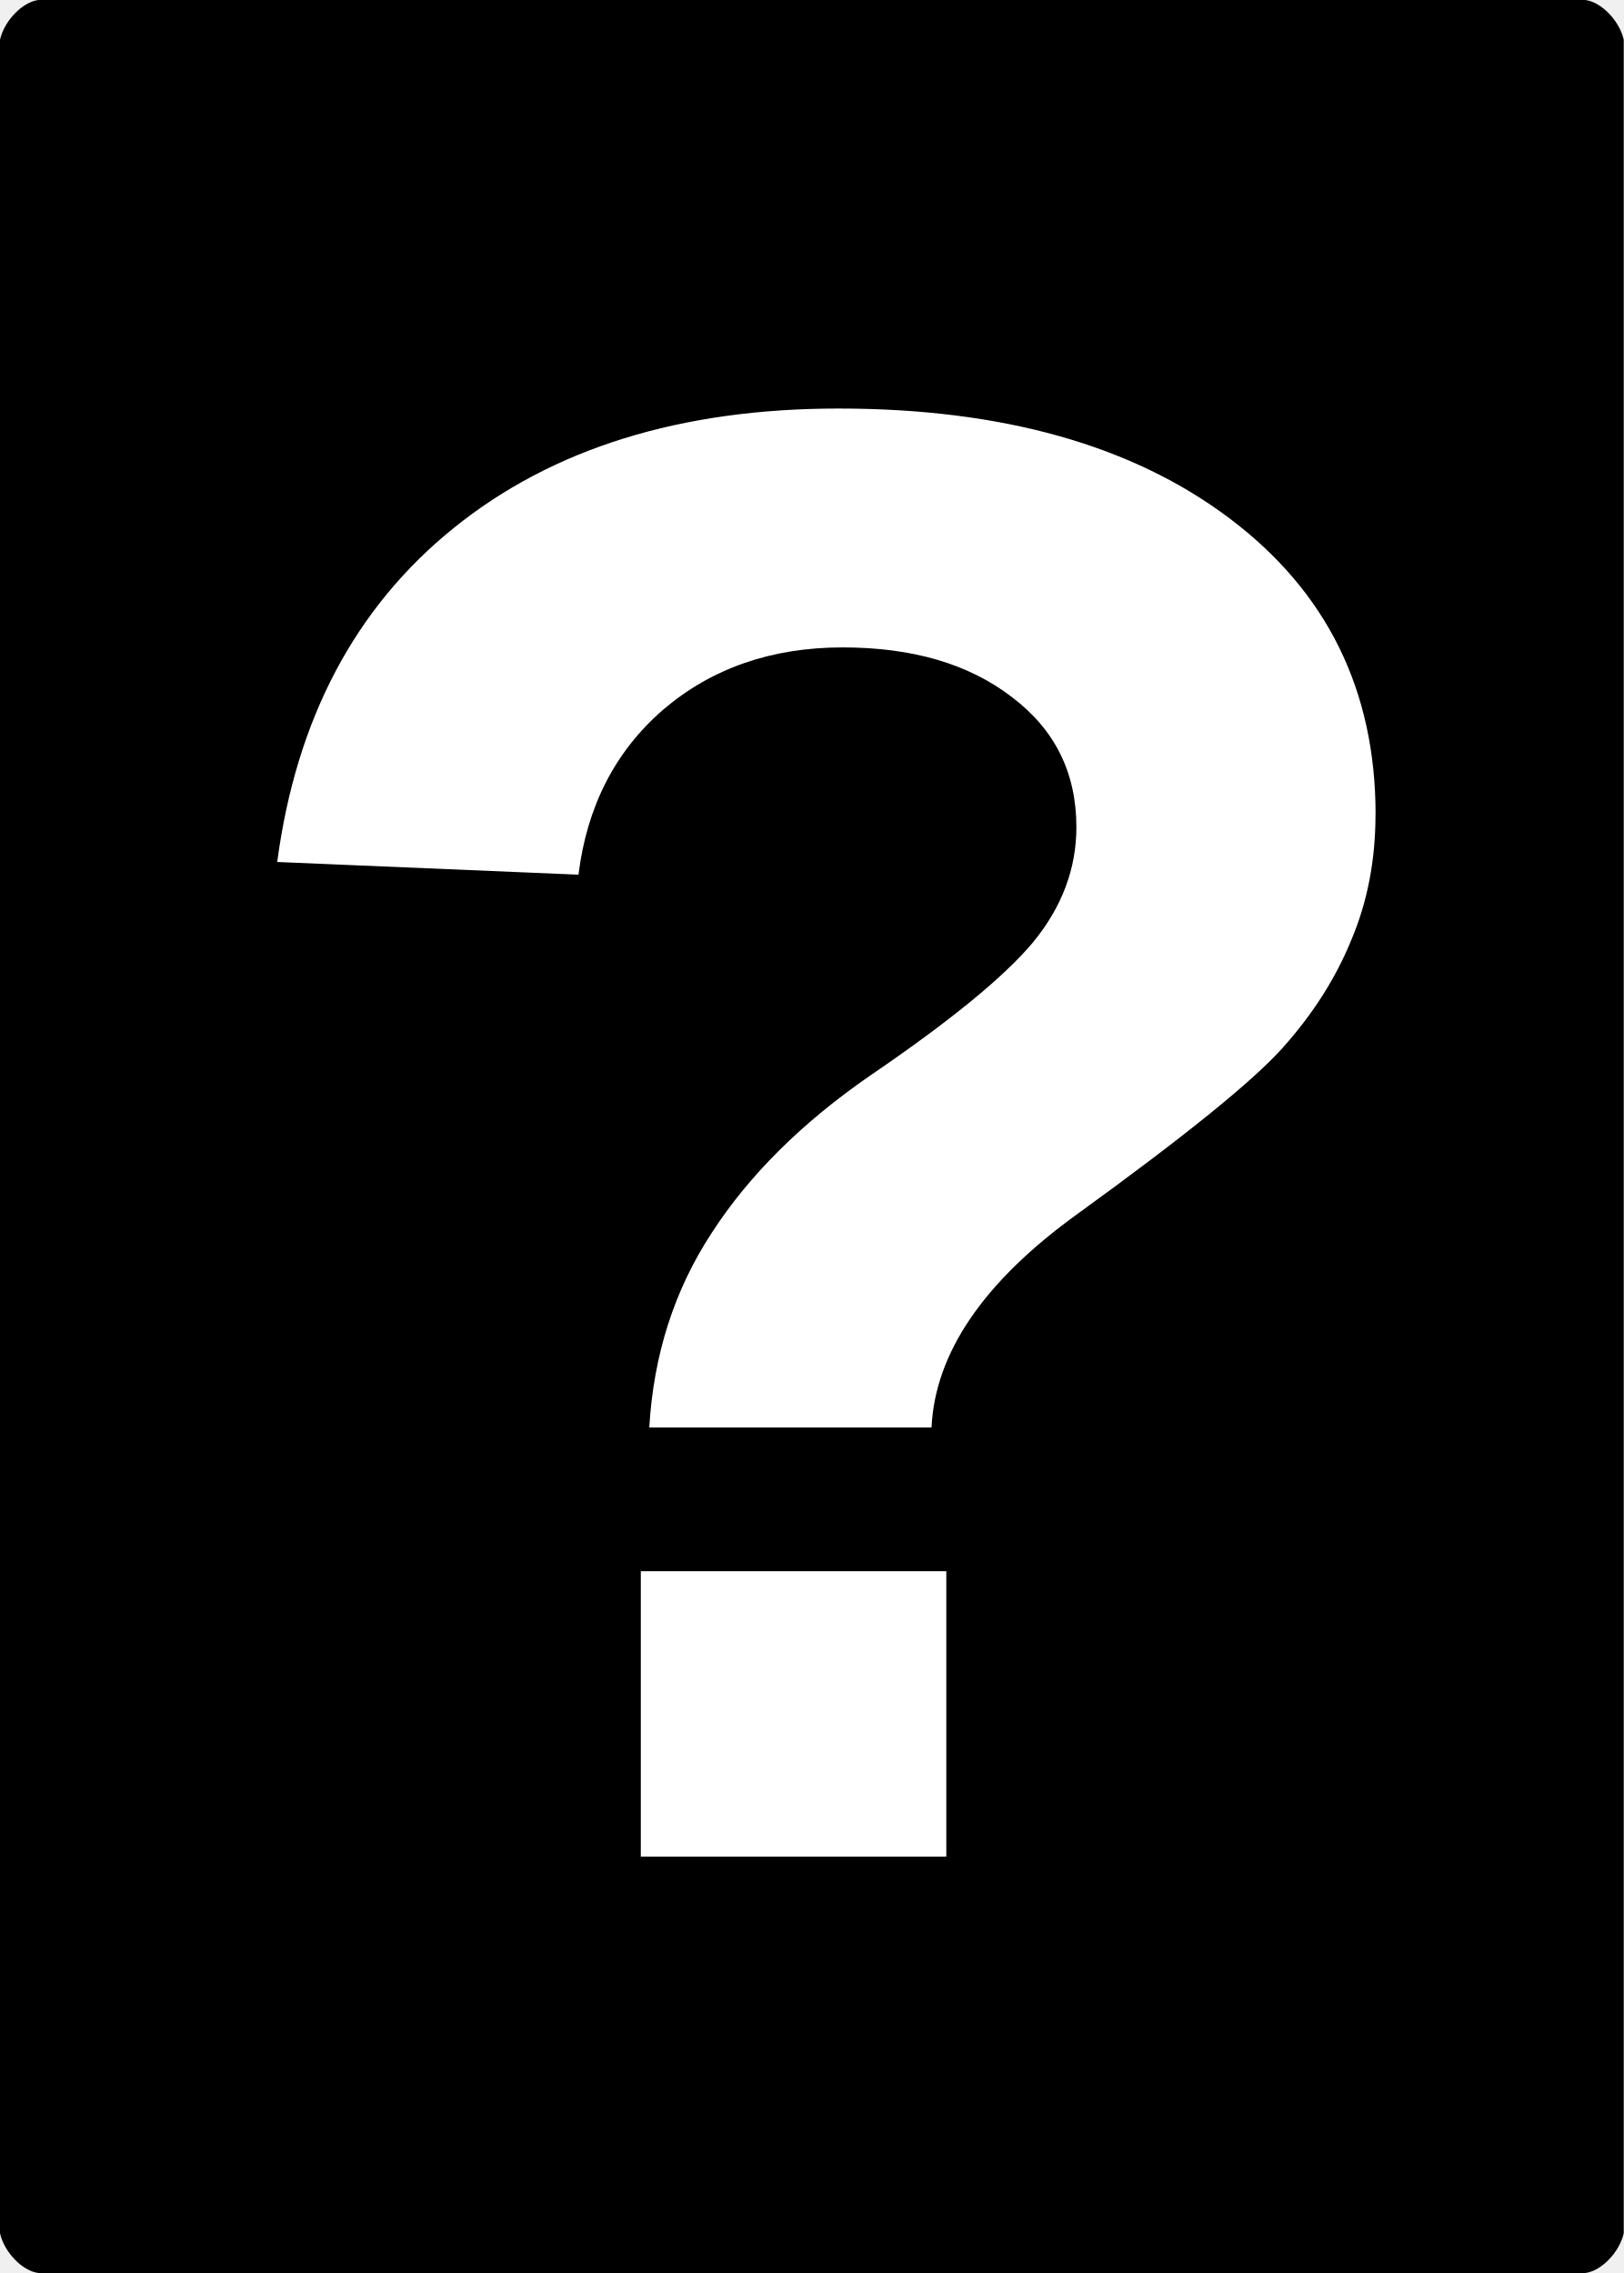
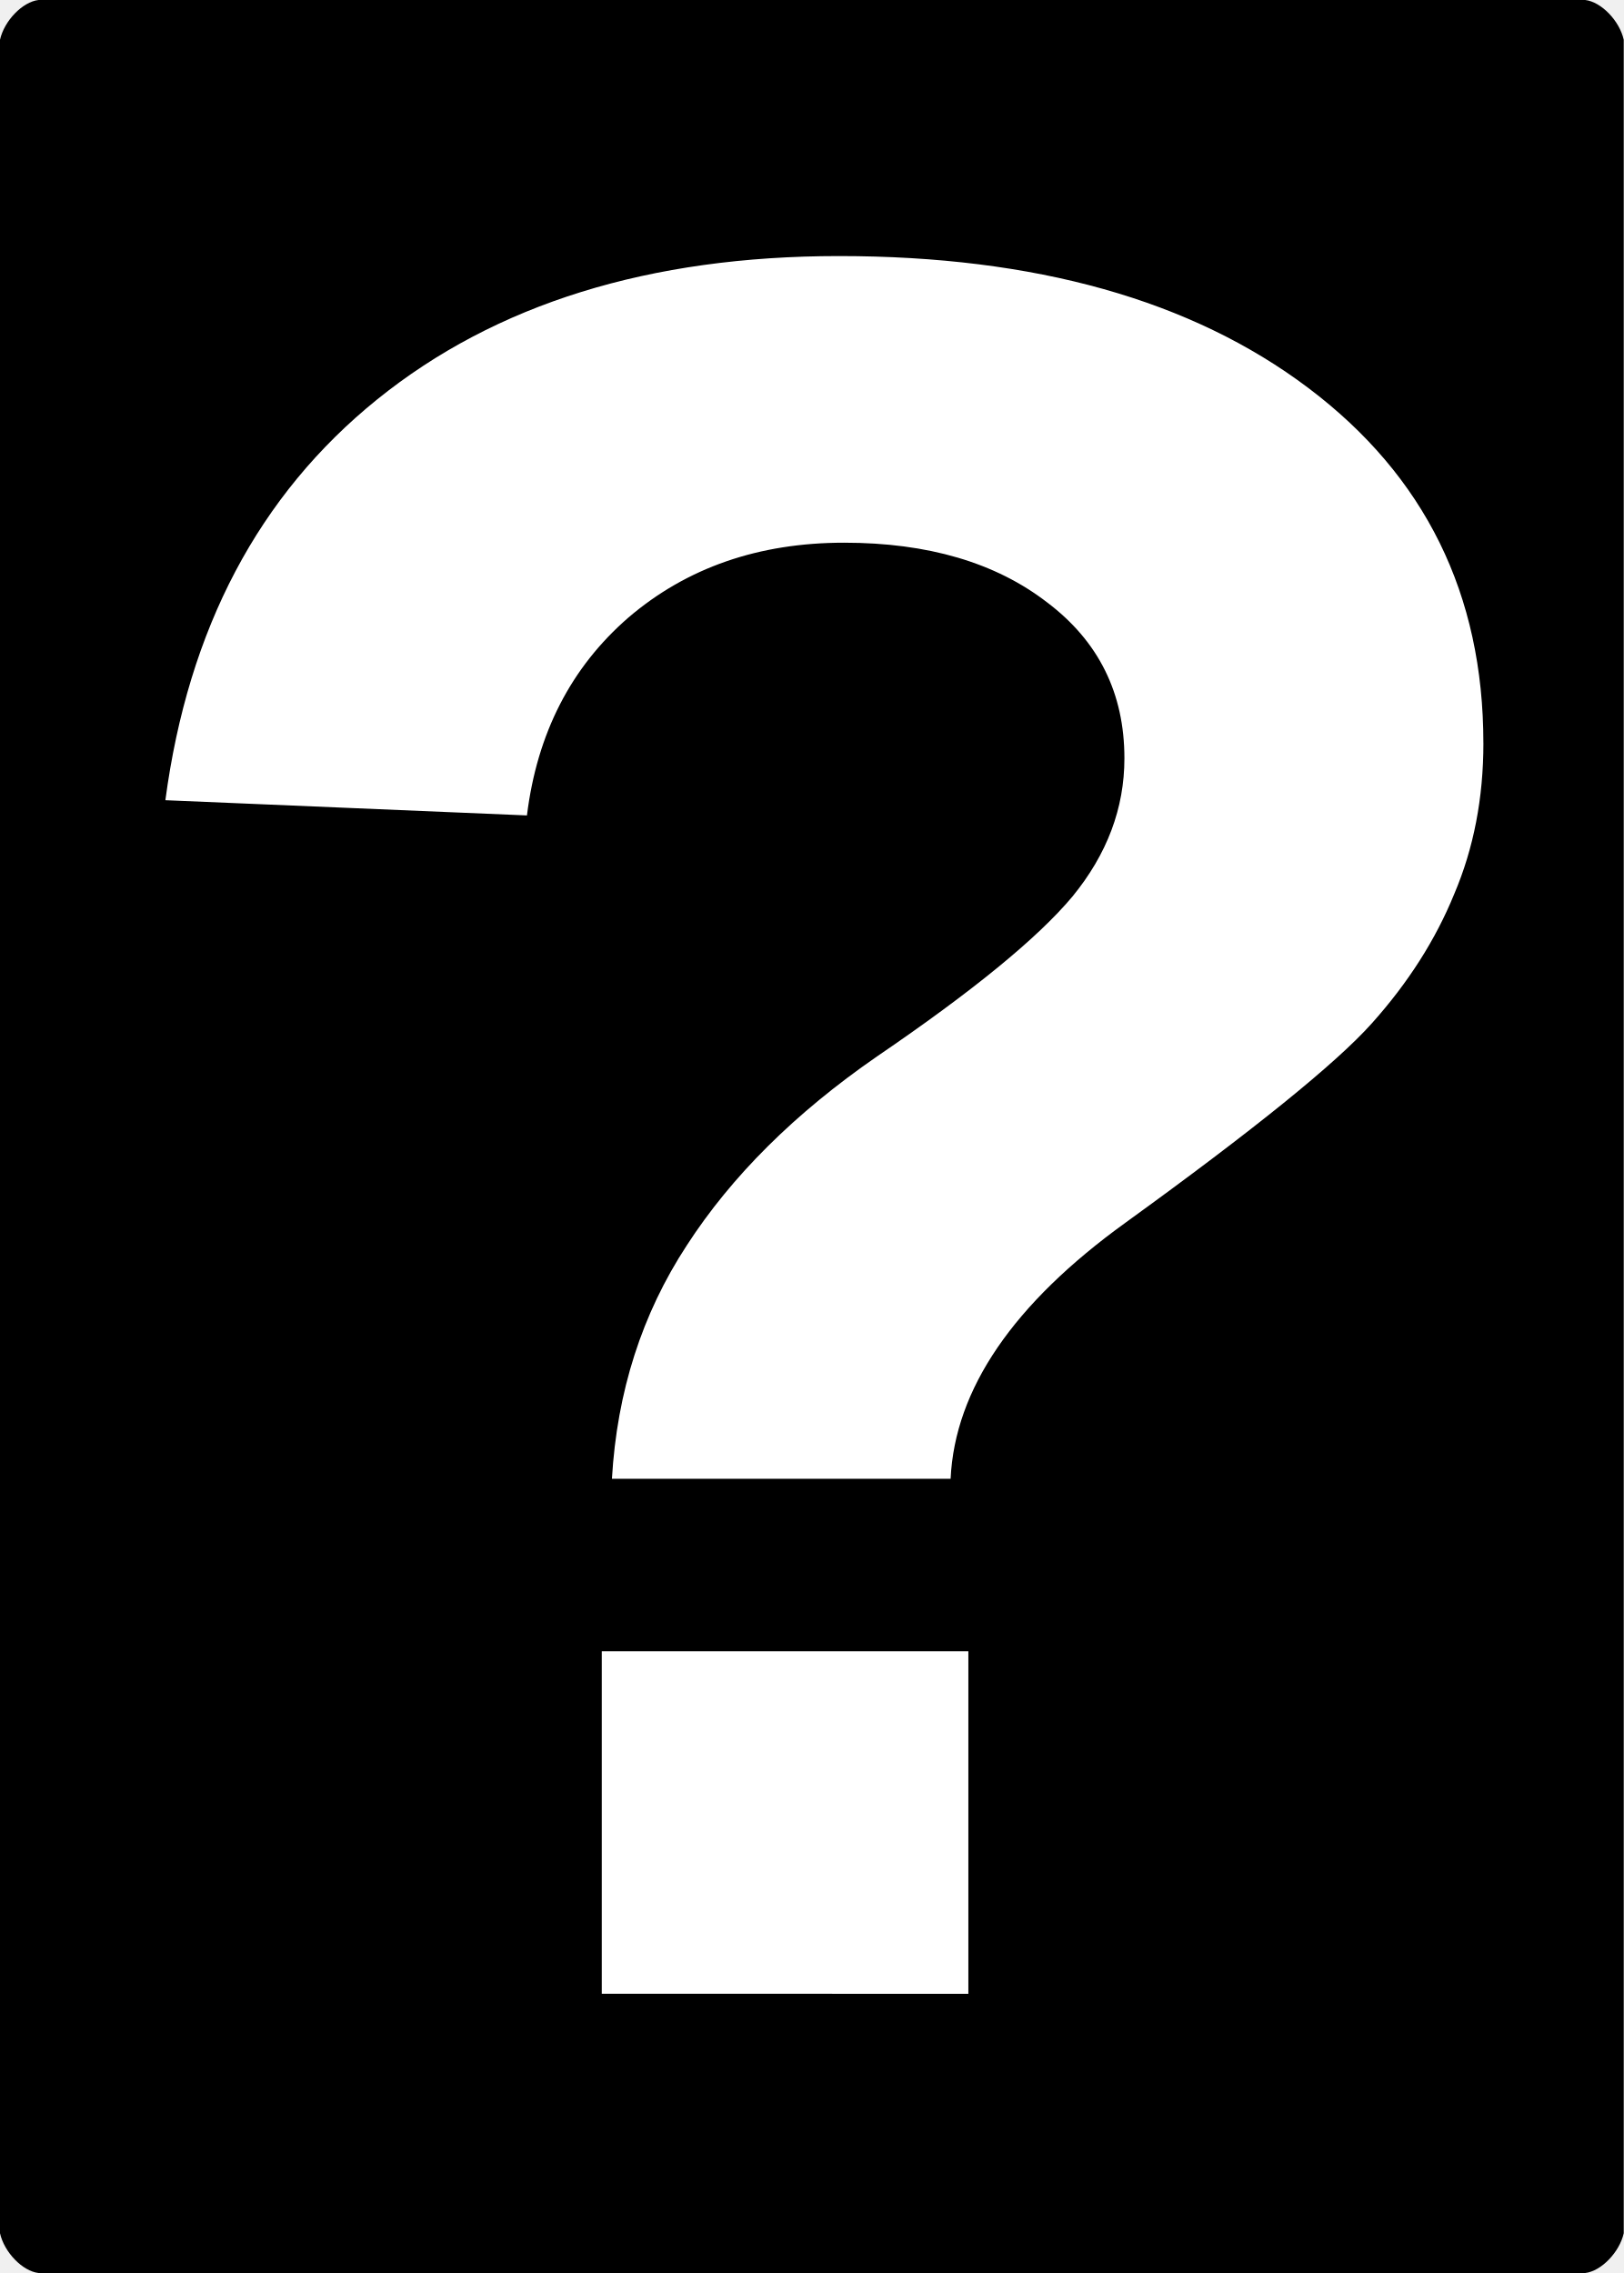
- <svg xmlns="http://www.w3.org/2000/svg" height="350" viewBox="0 0 66.146 92.604" width="250">
-   <path d="m1.568 0 31.505-0 31.505 0v-0c.652.076 1.396.845 1.568 1.62v44.682 44.682c-.173.775-.917 1.544-1.568 1.62v-0l-31.505 0-31.505-0v0c-.652-.076-1.396-.845-1.568-1.62v-44.682-44.682c.173-.775.917-1.544 1.568-1.62z" />
-   <path d="m55.56 31.553q0 2.799-.99 5.125-.947 2.325-2.799 4.392-1.809 2.024-8.354 6.761-5.727 4.134-5.943 8.699h-11.498q.258-4.436 2.541-7.924 2.282-3.531 6.46-6.416 4.866-3.316 6.632-5.426 1.766-2.153 1.766-4.694 0-3.316-2.627-5.297-2.627-2.024-6.89-2.024-4.349 0-7.321 2.541-2.928 2.541-3.445 6.718l-12.273-.517q1.163-8.742 7.192-13.608 6.029-4.866 15.675-4.866 9.991 0 15.934 4.479 5.943 4.479 5.943 12.058zm-29.929 42.461v-11.627h12.445v11.627z" fill="#fff" transform="translate(.4736573 1.627026)" />
+ <svg xmlns="http://www.w3.org/2000/svg" height="350" viewBox="0 0 66.146 92.604" width="250" version="1.1" id="svg6">
+   <defs id="defs10" />
+   <path d="m1.568 0 31.505-0 31.505 0v-0c.652.076 1.396.845 1.568 1.62v44.682 44.682c-.173.775-.917 1.544-1.568 1.62v-0l-31.505 0-31.505-0v0c-.652-.076-1.396-.845-1.568-1.62v-44.682-44.682c.173-.775.917-1.544 1.568-1.62z" id="path2" />
+   <g aria-label="?" style="font-style:normal;font-variant:normal;font-weight:normal;font-stretch:normal;font-size:10.583px;line-height:6.615px;font-family:'Noto Sans';-inkscape-font-specification:'Noto Sans';letter-spacing:0px;word-spacing:0px;fill:#000000;fill-opacity:1;stroke:none;stroke-width:0.265" id="text4486">
+     <path d="m 60.429,30.275 q 0,3.359 -1.189,6.149 -1.137,2.791 -3.359,5.271 -2.17,2.429 -10.025,8.113 -6.873,4.961 -7.131,10.439 H 24.928 q 0.31,-5.323 3.049,-9.508 2.739,-4.237 7.751,-7.7 5.839,-3.979 7.958,-6.511 2.119,-2.584 2.119,-5.633 0,-3.979 -3.152,-6.356 -3.152,-2.429 -8.268,-2.429 -5.219,0 -8.785,3.049 -3.514,3.049 -4.134,8.062 L 6.737,32.601 q 1.395,-10.49 8.63,-16.33 7.235,-5.839 18.81,-5.839 11.989,0 19.12,5.374 7.131,5.374 7.131,14.469 z M 24.514,81.228 V 67.276 h 14.934 v 13.953 z" style="font-style:normal;font-variant:normal;font-weight:bold;font-stretch:normal;font-size:105.833px;font-family:'Liberation Mono';-inkscape-font-specification:'Liberation Mono';fill:#ffffff;stroke-width:0.265" id="path4511" />
+   </g>
</svg>
